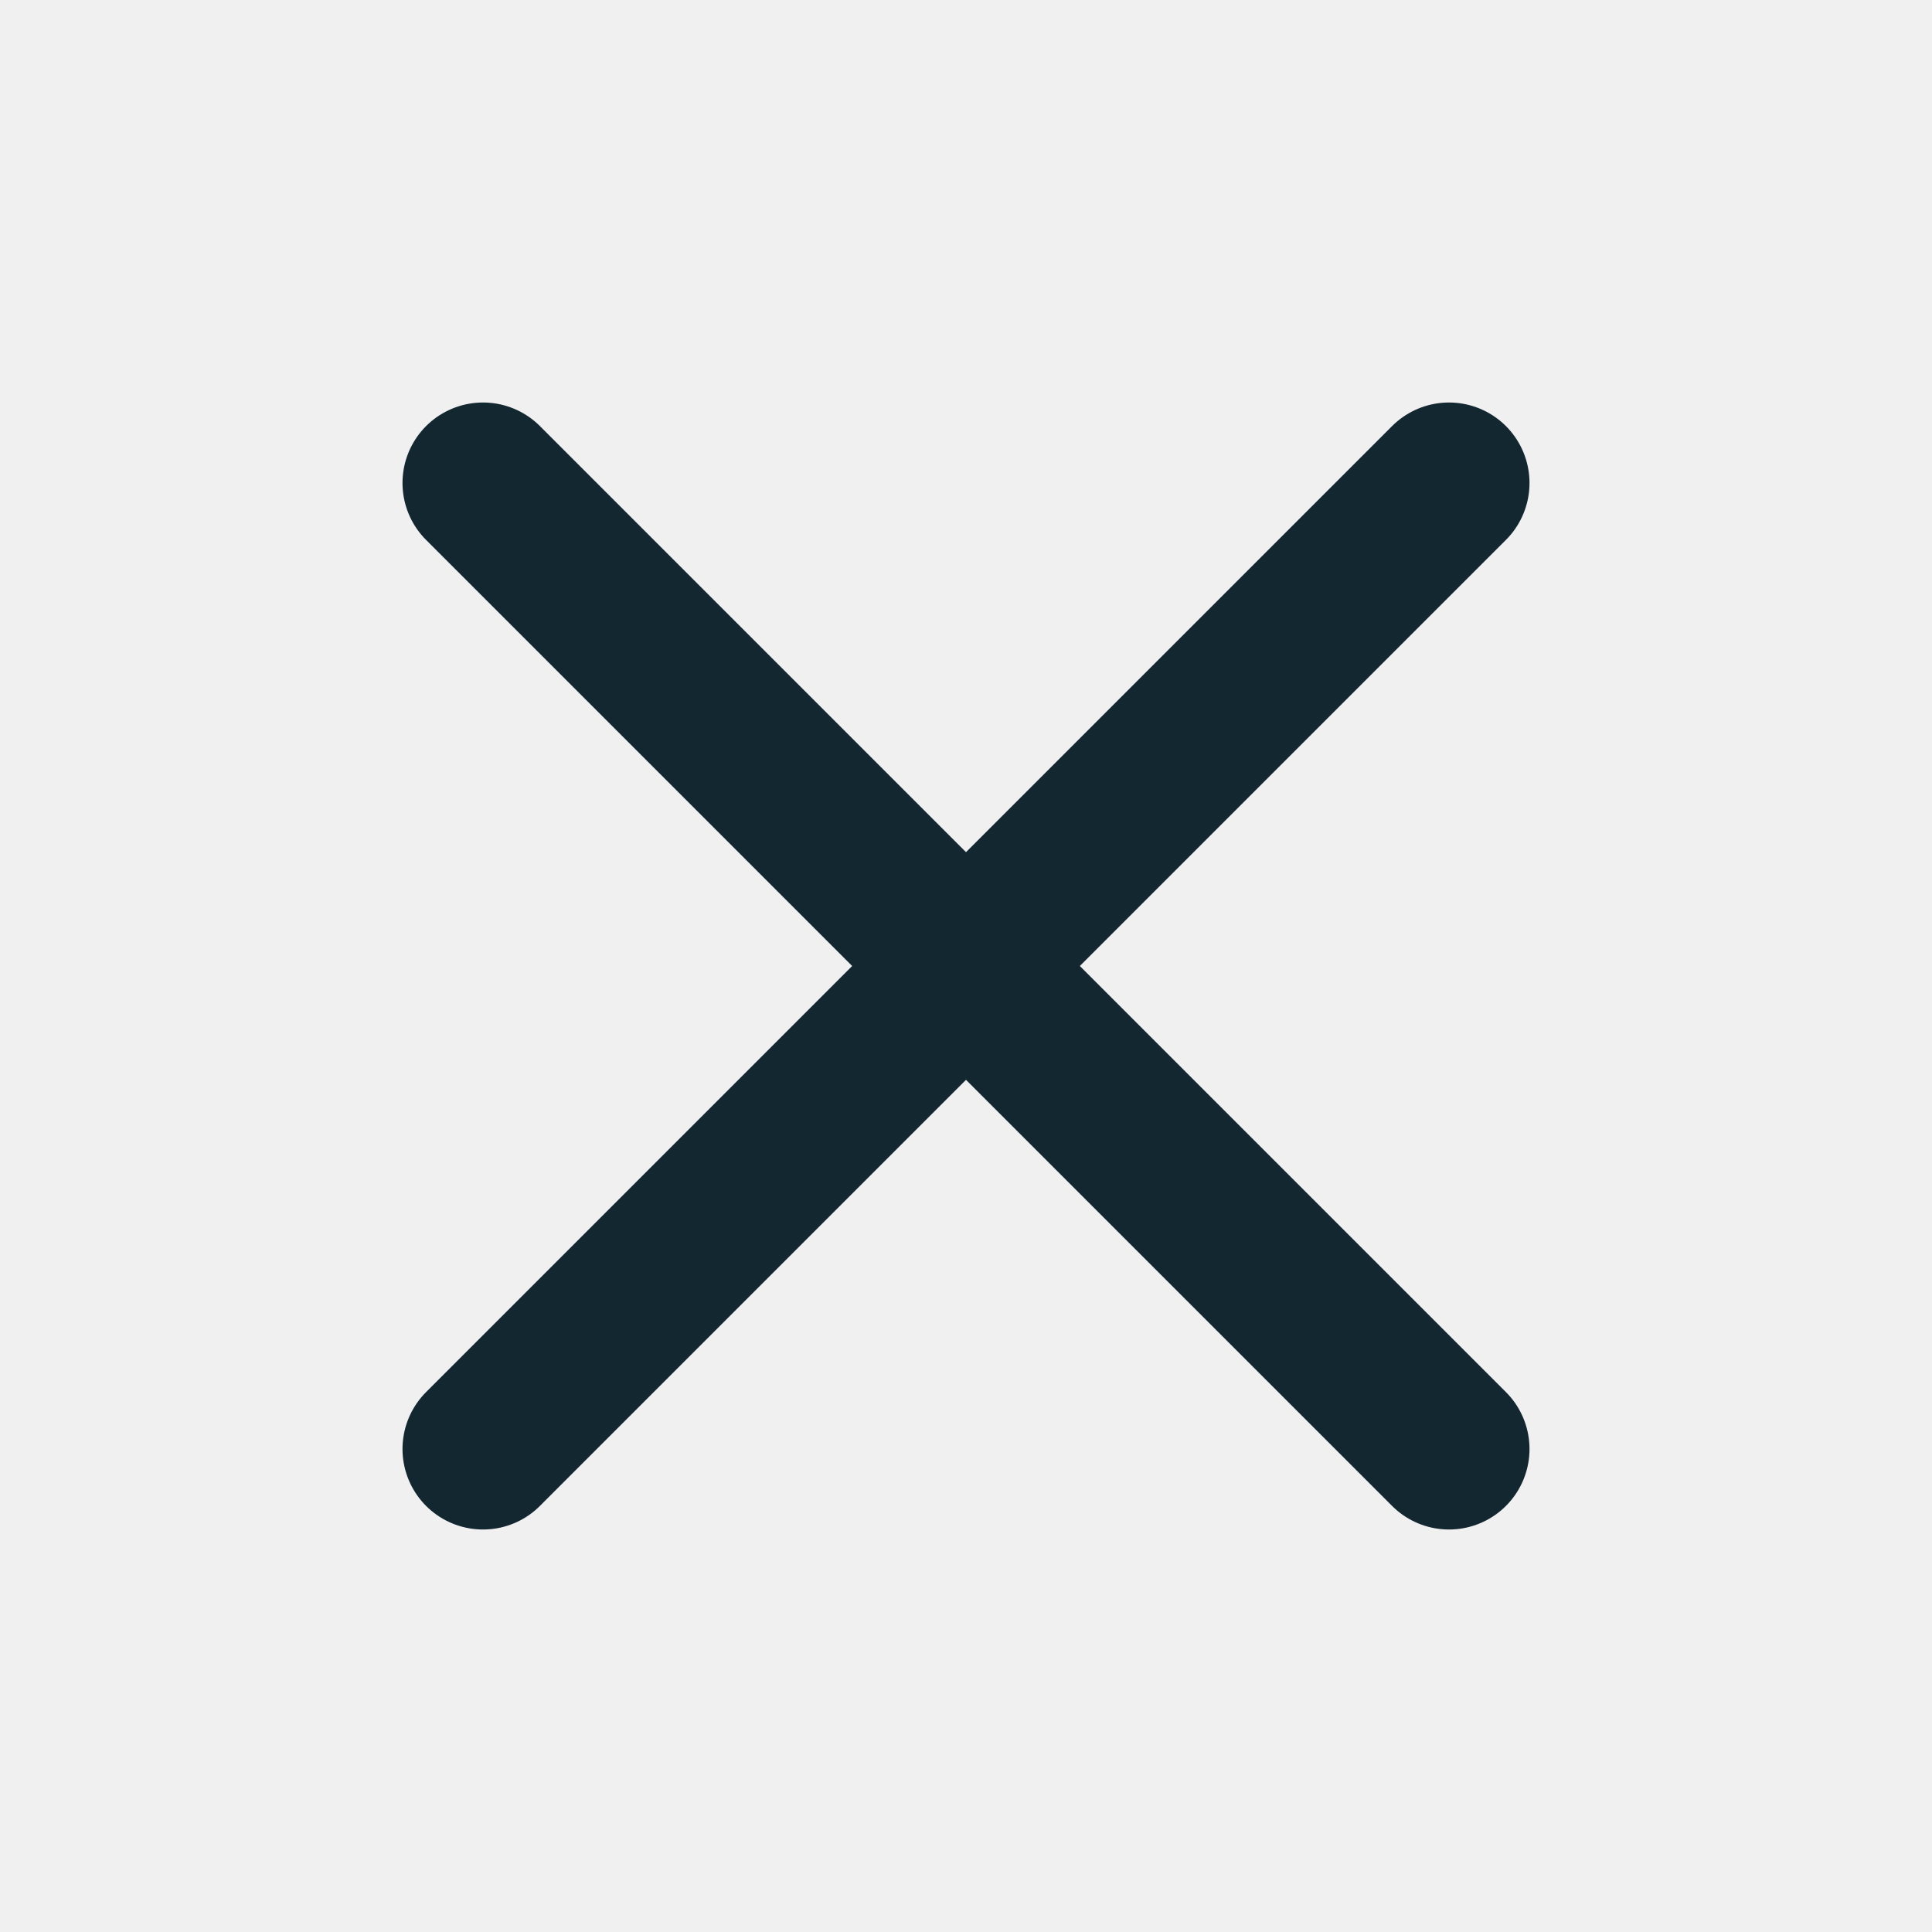
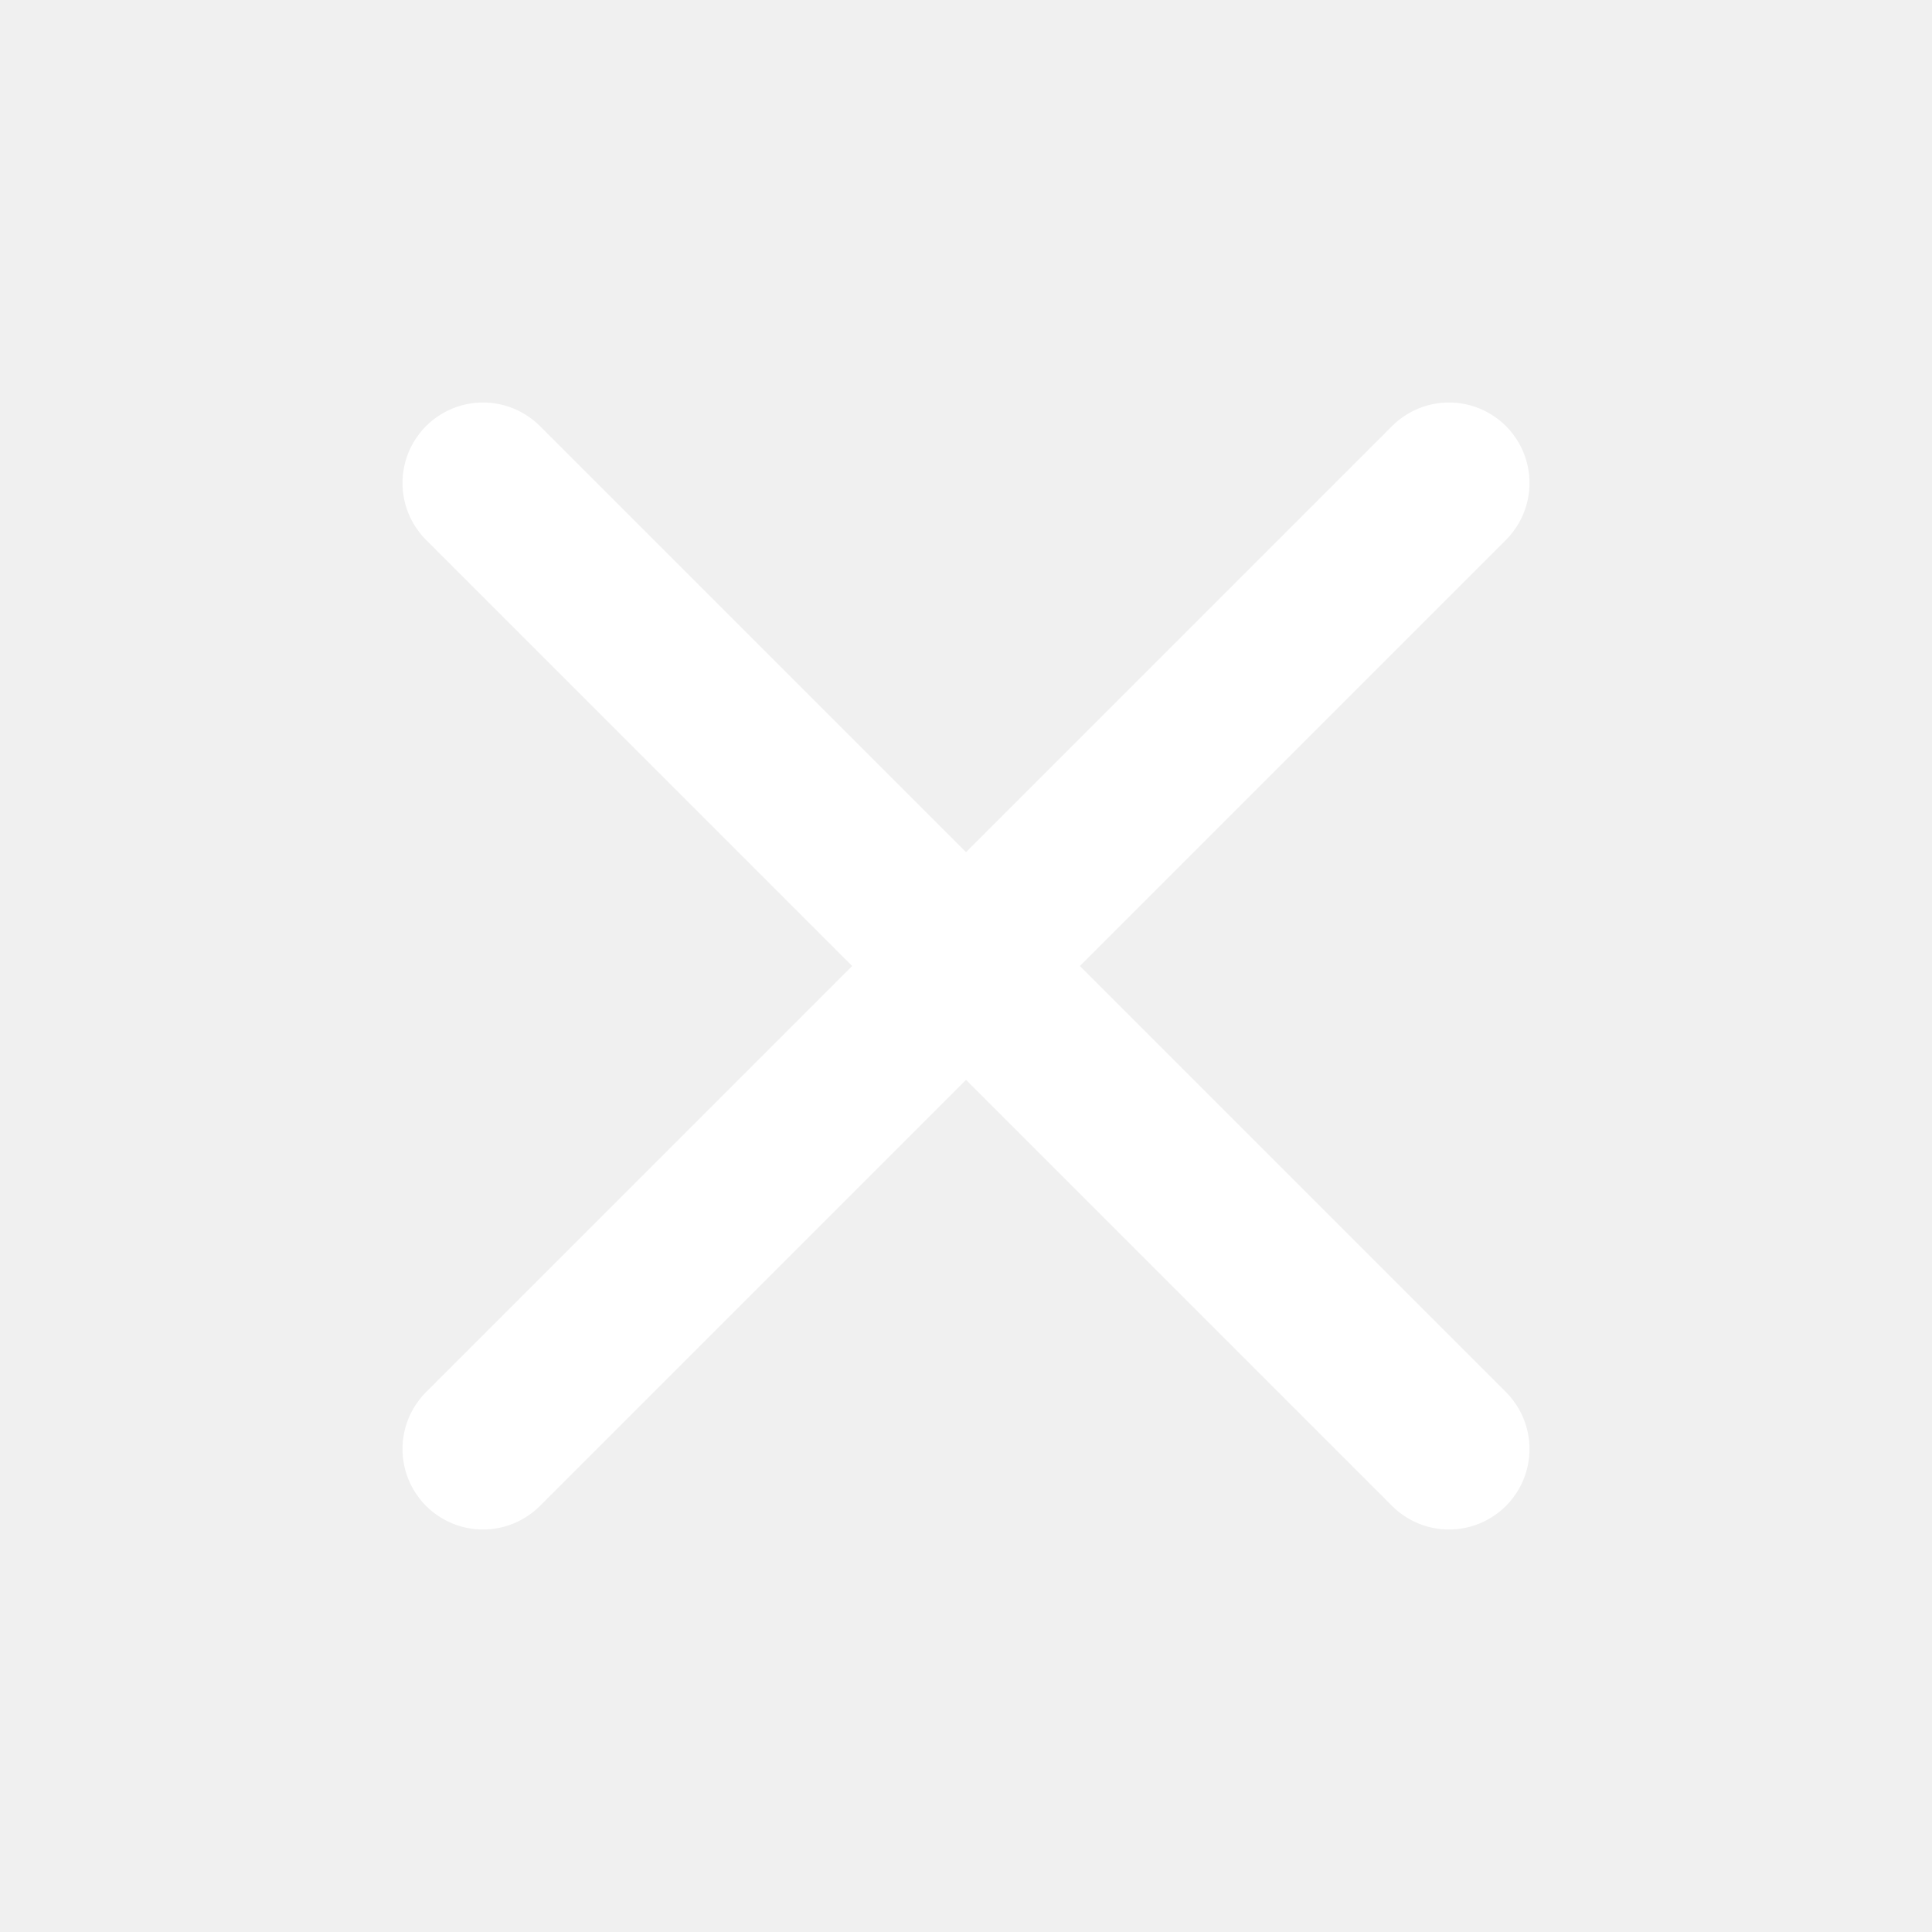
<svg xmlns="http://www.w3.org/2000/svg" width="24" height="24" viewBox="0 0 24 24" fill="none">
-   <path d="M18 6L6 18" stroke="#122730" stroke-width="2" stroke-linecap="round" stroke-linejoin="round" />
-   <path d="M6 6L18 18" stroke="#122730" stroke-width="2" stroke-linecap="round" stroke-linejoin="round" />
+   <path d="M18 6L6 18" stroke="#fff" stroke-width="2" stroke-linecap="round" stroke-linejoin="round" />
+   <path d="M6 6L18 18" stroke="#fff" stroke-width="2" stroke-linecap="round" stroke-linejoin="round" />
</svg>
